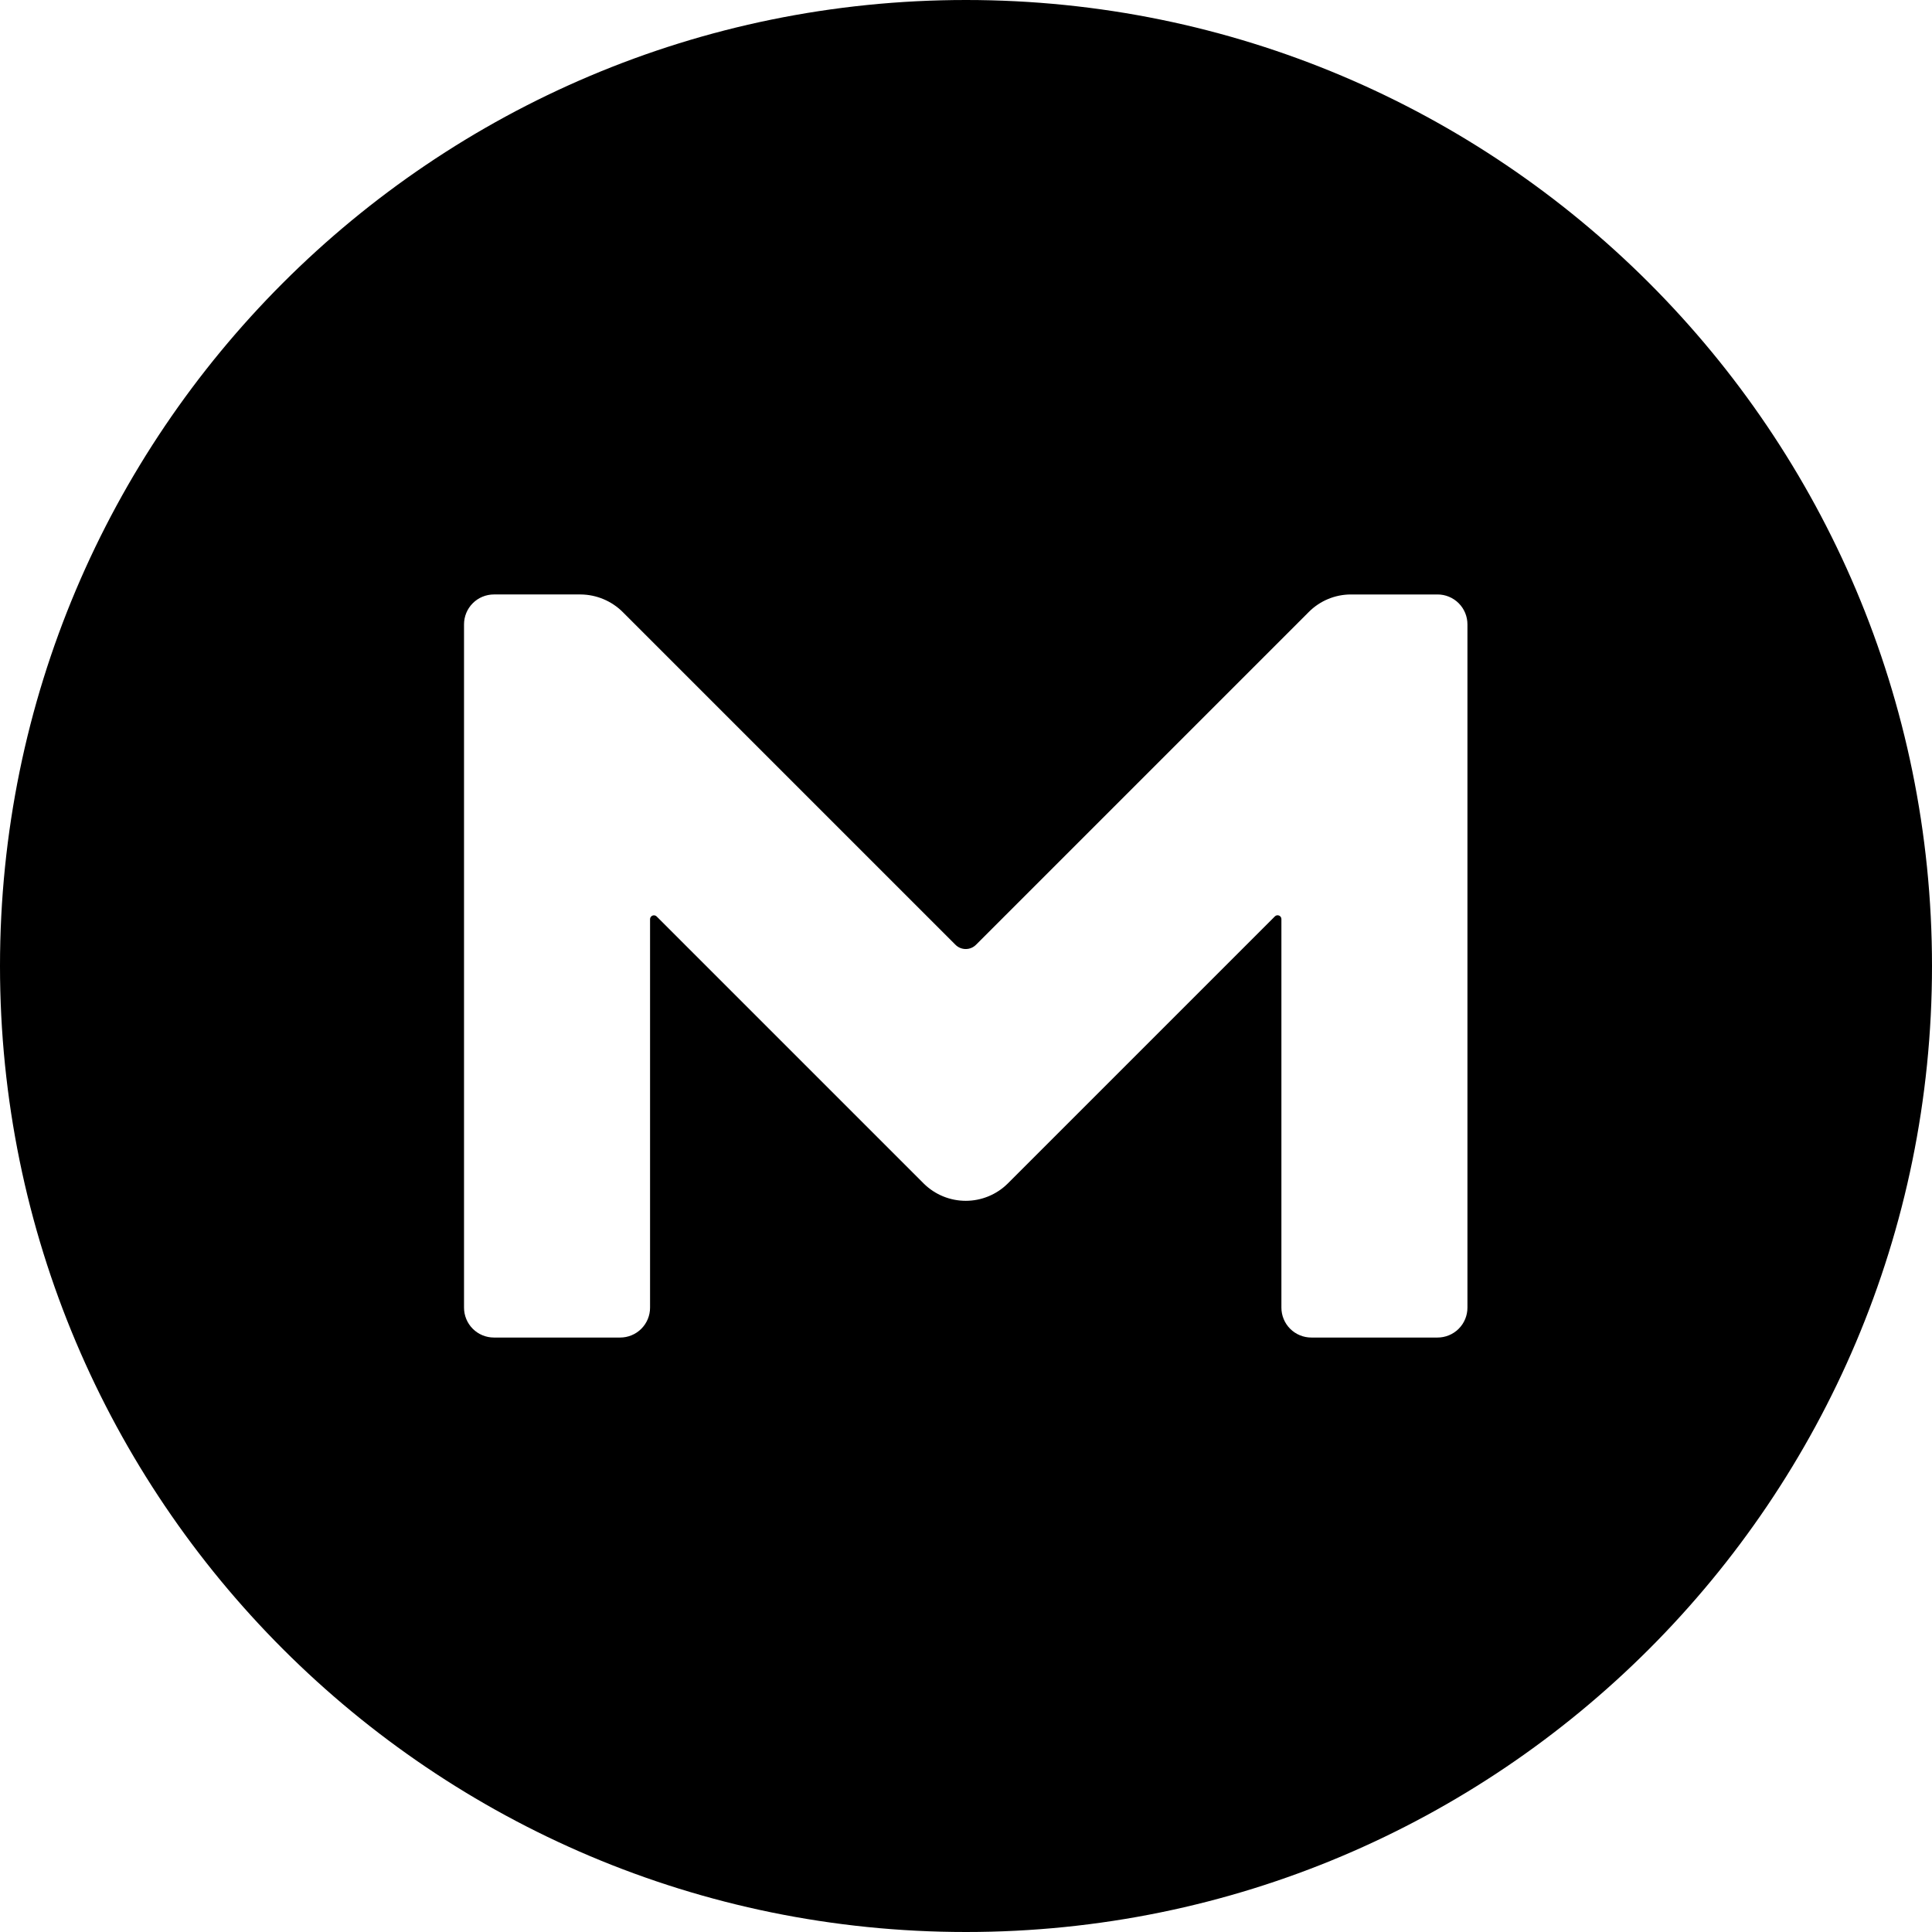
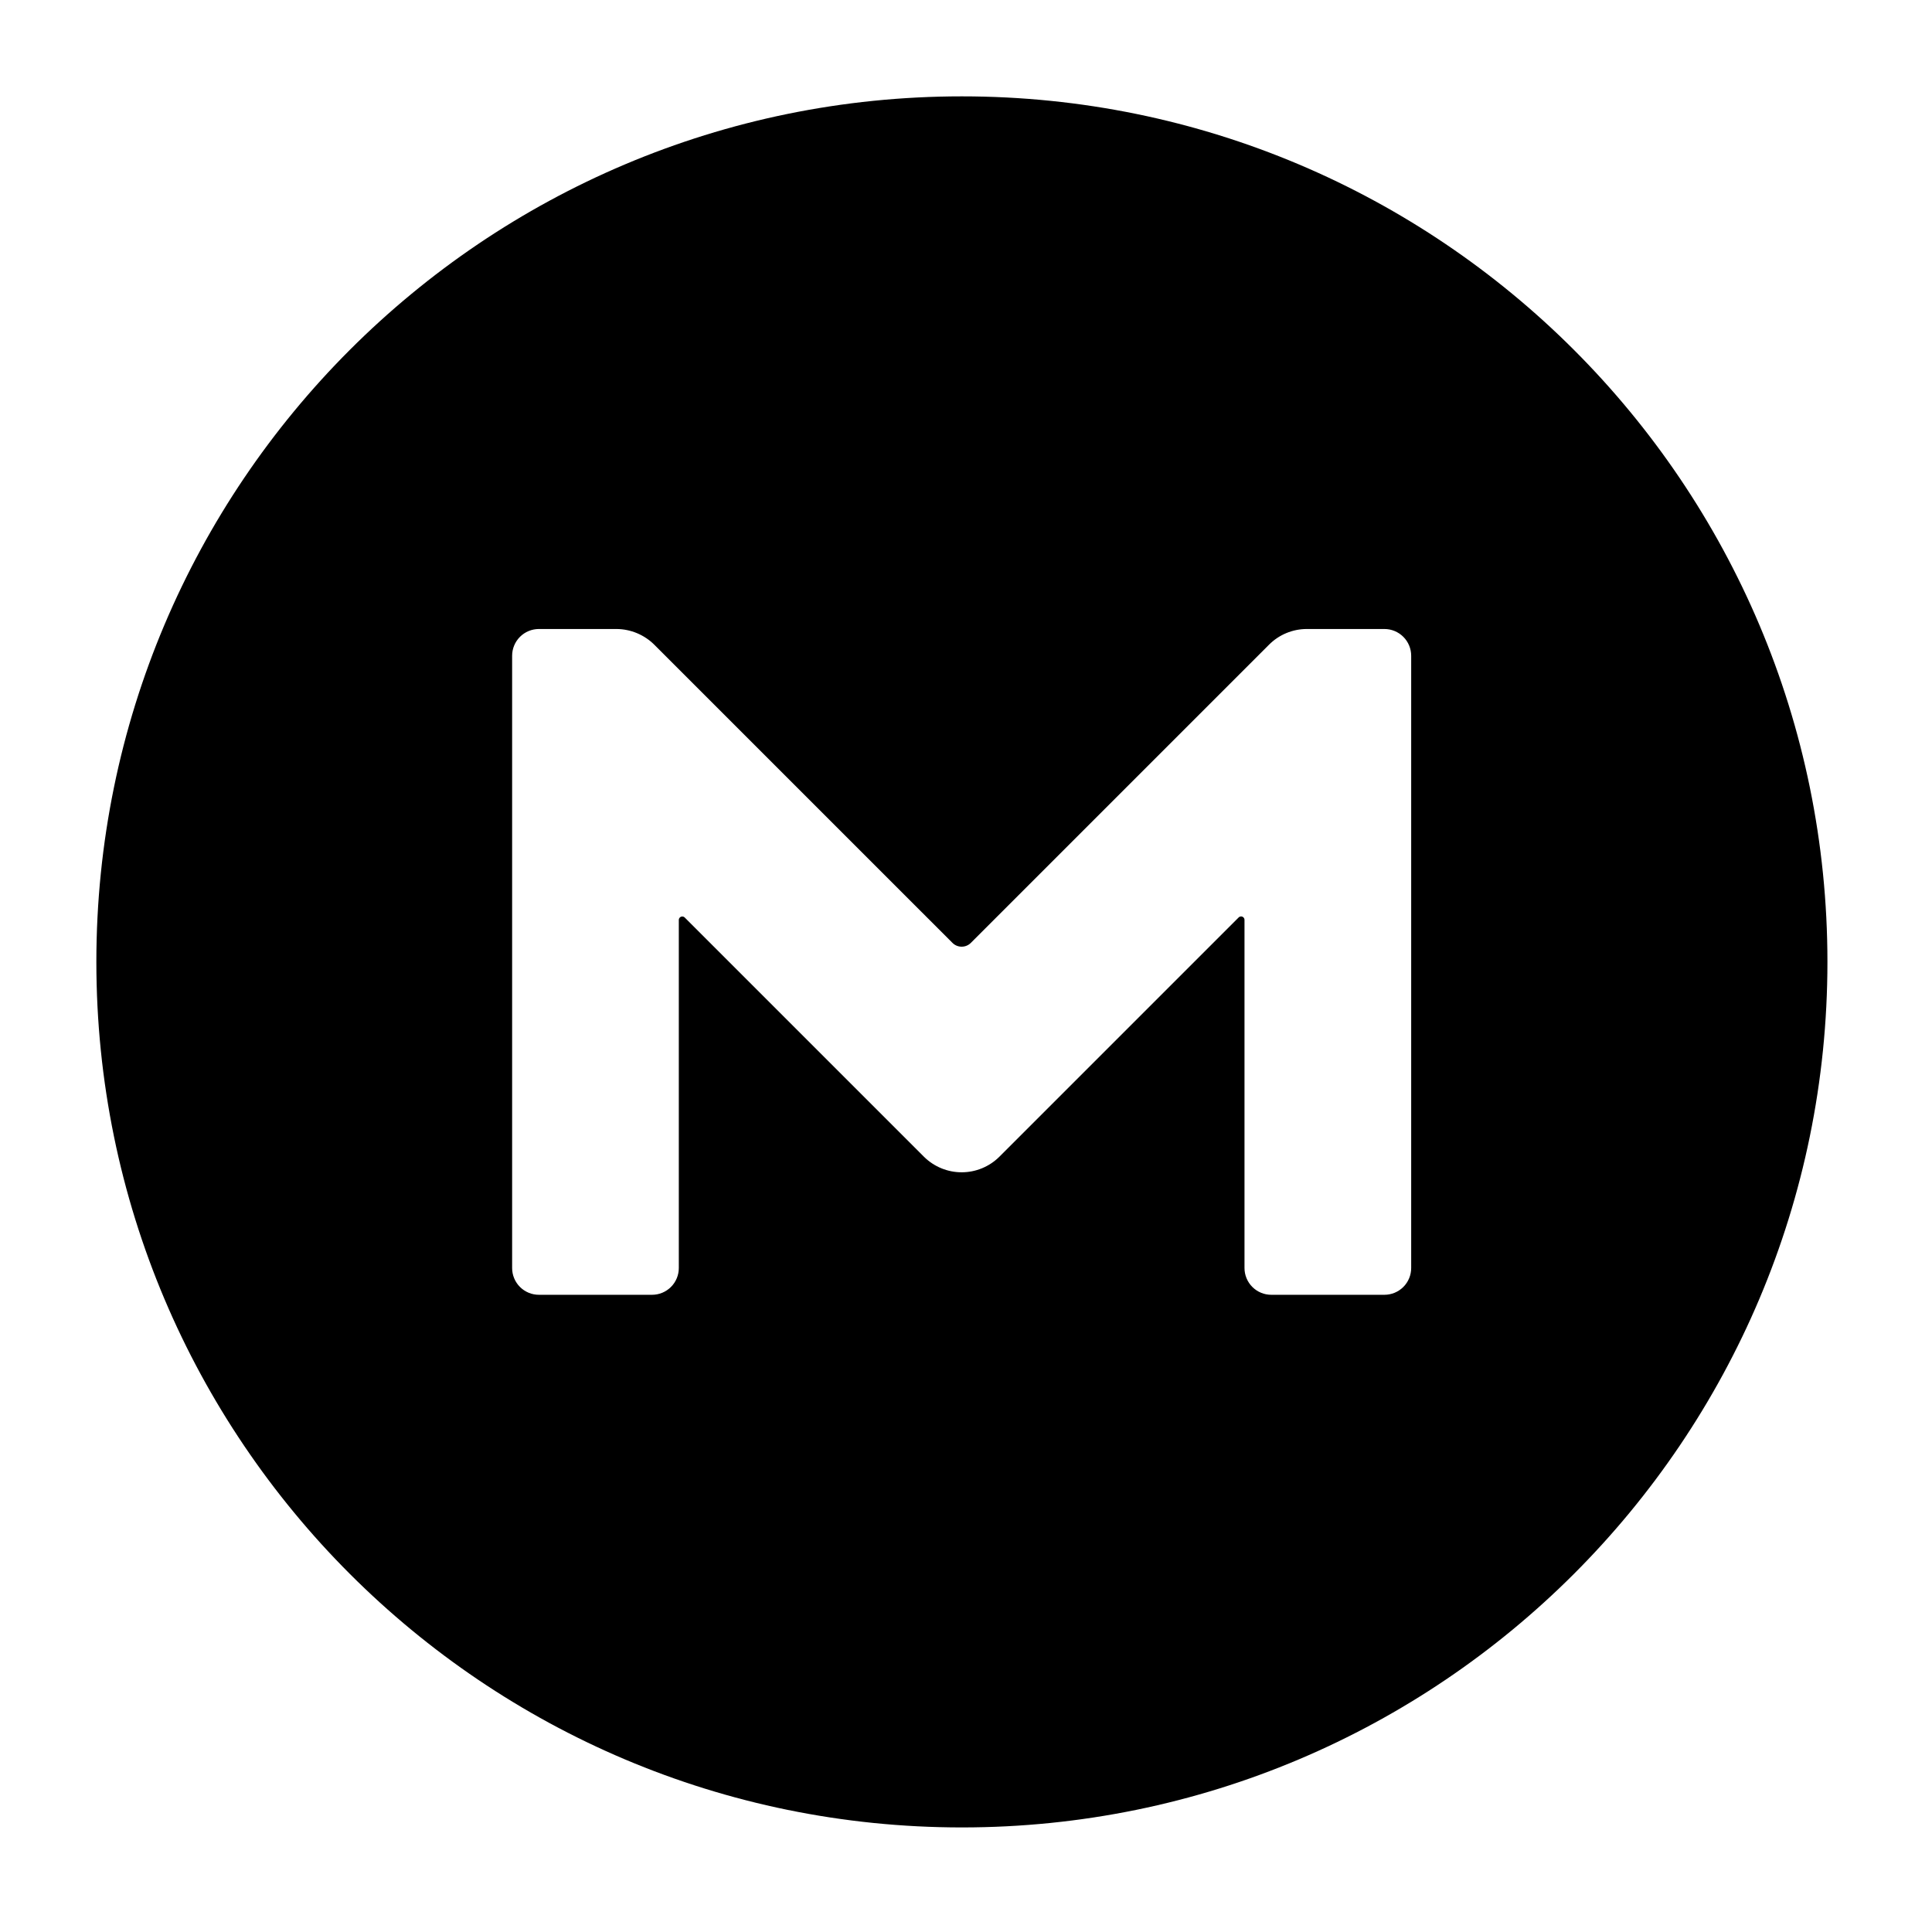
- <svg xmlns="http://www.w3.org/2000/svg" width="512" height="512" viewBox="0 0 512 512">
-   <path d="M256 0C114.612 0 0 114.612 0 256C0 397.388 114.612 512 256 512C397.388 512 512 397.388 512 256C512 114.612 397.388 0 256 0ZM388.887 346.528C388.889 347.57 388.685 348.603 388.287 349.566C387.889 350.529 387.305 351.405 386.568 352.142C385.831 352.879 384.956 353.463 383.992 353.861C383.029 354.259 381.997 354.463 380.954 354.462H347.52C346.478 354.463 345.445 354.259 344.482 353.861C343.519 353.463 342.643 352.879 341.906 352.142C341.169 351.405 340.585 350.53 340.187 349.566C339.789 348.603 339.585 347.57 339.586 346.528V243.533C339.58 243.339 339.518 243.15 339.408 242.99C339.298 242.83 339.144 242.706 338.964 242.631C338.785 242.556 338.588 242.535 338.397 242.569C338.205 242.603 338.028 242.692 337.886 242.825L267.05 313.66C264.089 316.587 260.093 318.229 255.929 318.229C251.765 318.229 247.769 316.587 244.808 313.66L173.973 242.825C173.828 242.698 173.651 242.615 173.462 242.584C173.273 242.553 173.079 242.576 172.902 242.65C172.725 242.724 172.572 242.845 172.461 243.002C172.349 243.158 172.284 243.342 172.272 243.533V346.527C172.274 347.57 172.07 348.602 171.672 349.566C171.274 350.529 170.69 351.404 169.953 352.141C169.216 352.879 168.34 353.463 167.377 353.861C166.414 354.259 165.381 354.463 164.339 354.462H130.905C129.862 354.463 128.83 354.259 127.866 353.861C126.903 353.463 126.028 352.879 125.291 352.142C124.554 351.405 123.969 350.53 123.571 349.566C123.173 348.603 122.969 347.57 122.971 346.528V165.472C122.969 164.43 123.173 163.397 123.571 162.434C123.969 161.471 124.554 160.595 125.291 159.858C126.028 159.121 126.903 158.537 127.866 158.139C128.829 157.741 129.862 157.537 130.904 157.538H153.855C158.054 157.568 162.074 159.247 165.047 162.214L253.167 250.333C253.526 250.703 253.955 250.997 254.43 251.198C254.904 251.399 255.414 251.502 255.929 251.502C256.445 251.502 256.955 251.399 257.429 251.198C257.904 250.997 258.333 250.703 258.692 250.333L346.811 162.213C348.276 160.733 350.019 159.558 351.94 158.756C353.861 157.954 355.922 157.54 358.003 157.539H380.954C381.997 157.537 383.029 157.741 383.992 158.139C384.955 158.537 385.831 159.122 386.568 159.859C387.305 160.596 387.889 161.471 388.287 162.434C388.685 163.397 388.889 164.43 388.887 165.472V346.528Z" />
+ <svg xmlns="http://www.w3.org/2000/svg" height="24px" viewBox="0 0 24 24" width="24px" fill="currentColor">
+   <g transform="scale(0.042) translate(28.5, 28.5)">
+     <path d="M256 0C114.612 0 0 114.612 0 256C0 397.388 114.612 512 256 512C397.388 512 512 397.388 512 256C512 114.612 397.388 0 256 0ZM388.887 346.528C388.889 347.57 388.685 348.603 388.287 349.566C387.889 350.529 387.305 351.405 386.568 352.142C385.831 352.879 384.956 353.463 383.992 353.861C383.029 354.259 381.997 354.463 380.954 354.462H347.52C346.478 354.463 345.445 354.259 344.482 353.861C343.519 353.463 342.643 352.879 341.906 352.142C341.169 351.405 340.585 350.53 340.187 349.566C339.789 348.603 339.585 347.57 339.586 346.528V243.533C339.58 243.339 339.518 243.15 339.408 242.99C339.298 242.83 339.144 242.706 338.964 242.631C338.785 242.556 338.588 242.535 338.397 242.569C338.205 242.603 338.028 242.692 337.886 242.825L267.05 313.66C264.089 316.587 260.093 318.229 255.929 318.229C251.765 318.229 247.769 316.587 244.808 313.66L173.973 242.825C173.828 242.698 173.651 242.615 173.462 242.584C173.273 242.553 173.079 242.576 172.902 242.65C172.725 242.724 172.572 242.845 172.461 243.002C172.349 243.158 172.284 243.342 172.272 243.533V346.527C172.274 347.57 172.07 348.602 171.672 349.566C171.274 350.529 170.69 351.404 169.953 352.141C169.216 352.879 168.34 353.463 167.377 353.861C166.414 354.259 165.381 354.463 164.339 354.462H130.905C129.862 354.463 128.83 354.259 127.866 353.861C126.903 353.463 126.028 352.879 125.291 352.142C124.554 351.405 123.969 350.53 123.571 349.566C123.173 348.603 122.969 347.57 122.971 346.528V165.472C122.969 164.43 123.173 163.397 123.571 162.434C123.969 161.471 124.554 160.595 125.291 159.858C126.028 159.121 126.903 158.537 127.866 158.139C128.829 157.741 129.862 157.537 130.904 157.538H153.855C158.054 157.568 162.074 159.247 165.047 162.214L253.167 250.333C253.526 250.703 253.955 250.997 254.43 251.198C254.904 251.399 255.414 251.502 255.929 251.502C256.445 251.502 256.955 251.399 257.429 251.198C257.904 250.997 258.333 250.703 258.692 250.333L346.811 162.213C348.276 160.733 350.019 159.558 351.94 158.756C353.861 157.954 355.922 157.54 358.003 157.539H380.954C381.997 157.537 383.029 157.741 383.992 158.139C384.955 158.537 385.831 159.122 386.568 159.859C387.305 160.596 387.889 161.471 388.287 162.434C388.685 163.397 388.889 164.43 388.887 165.472V346.528Z" />
+   </g>
</svg>
